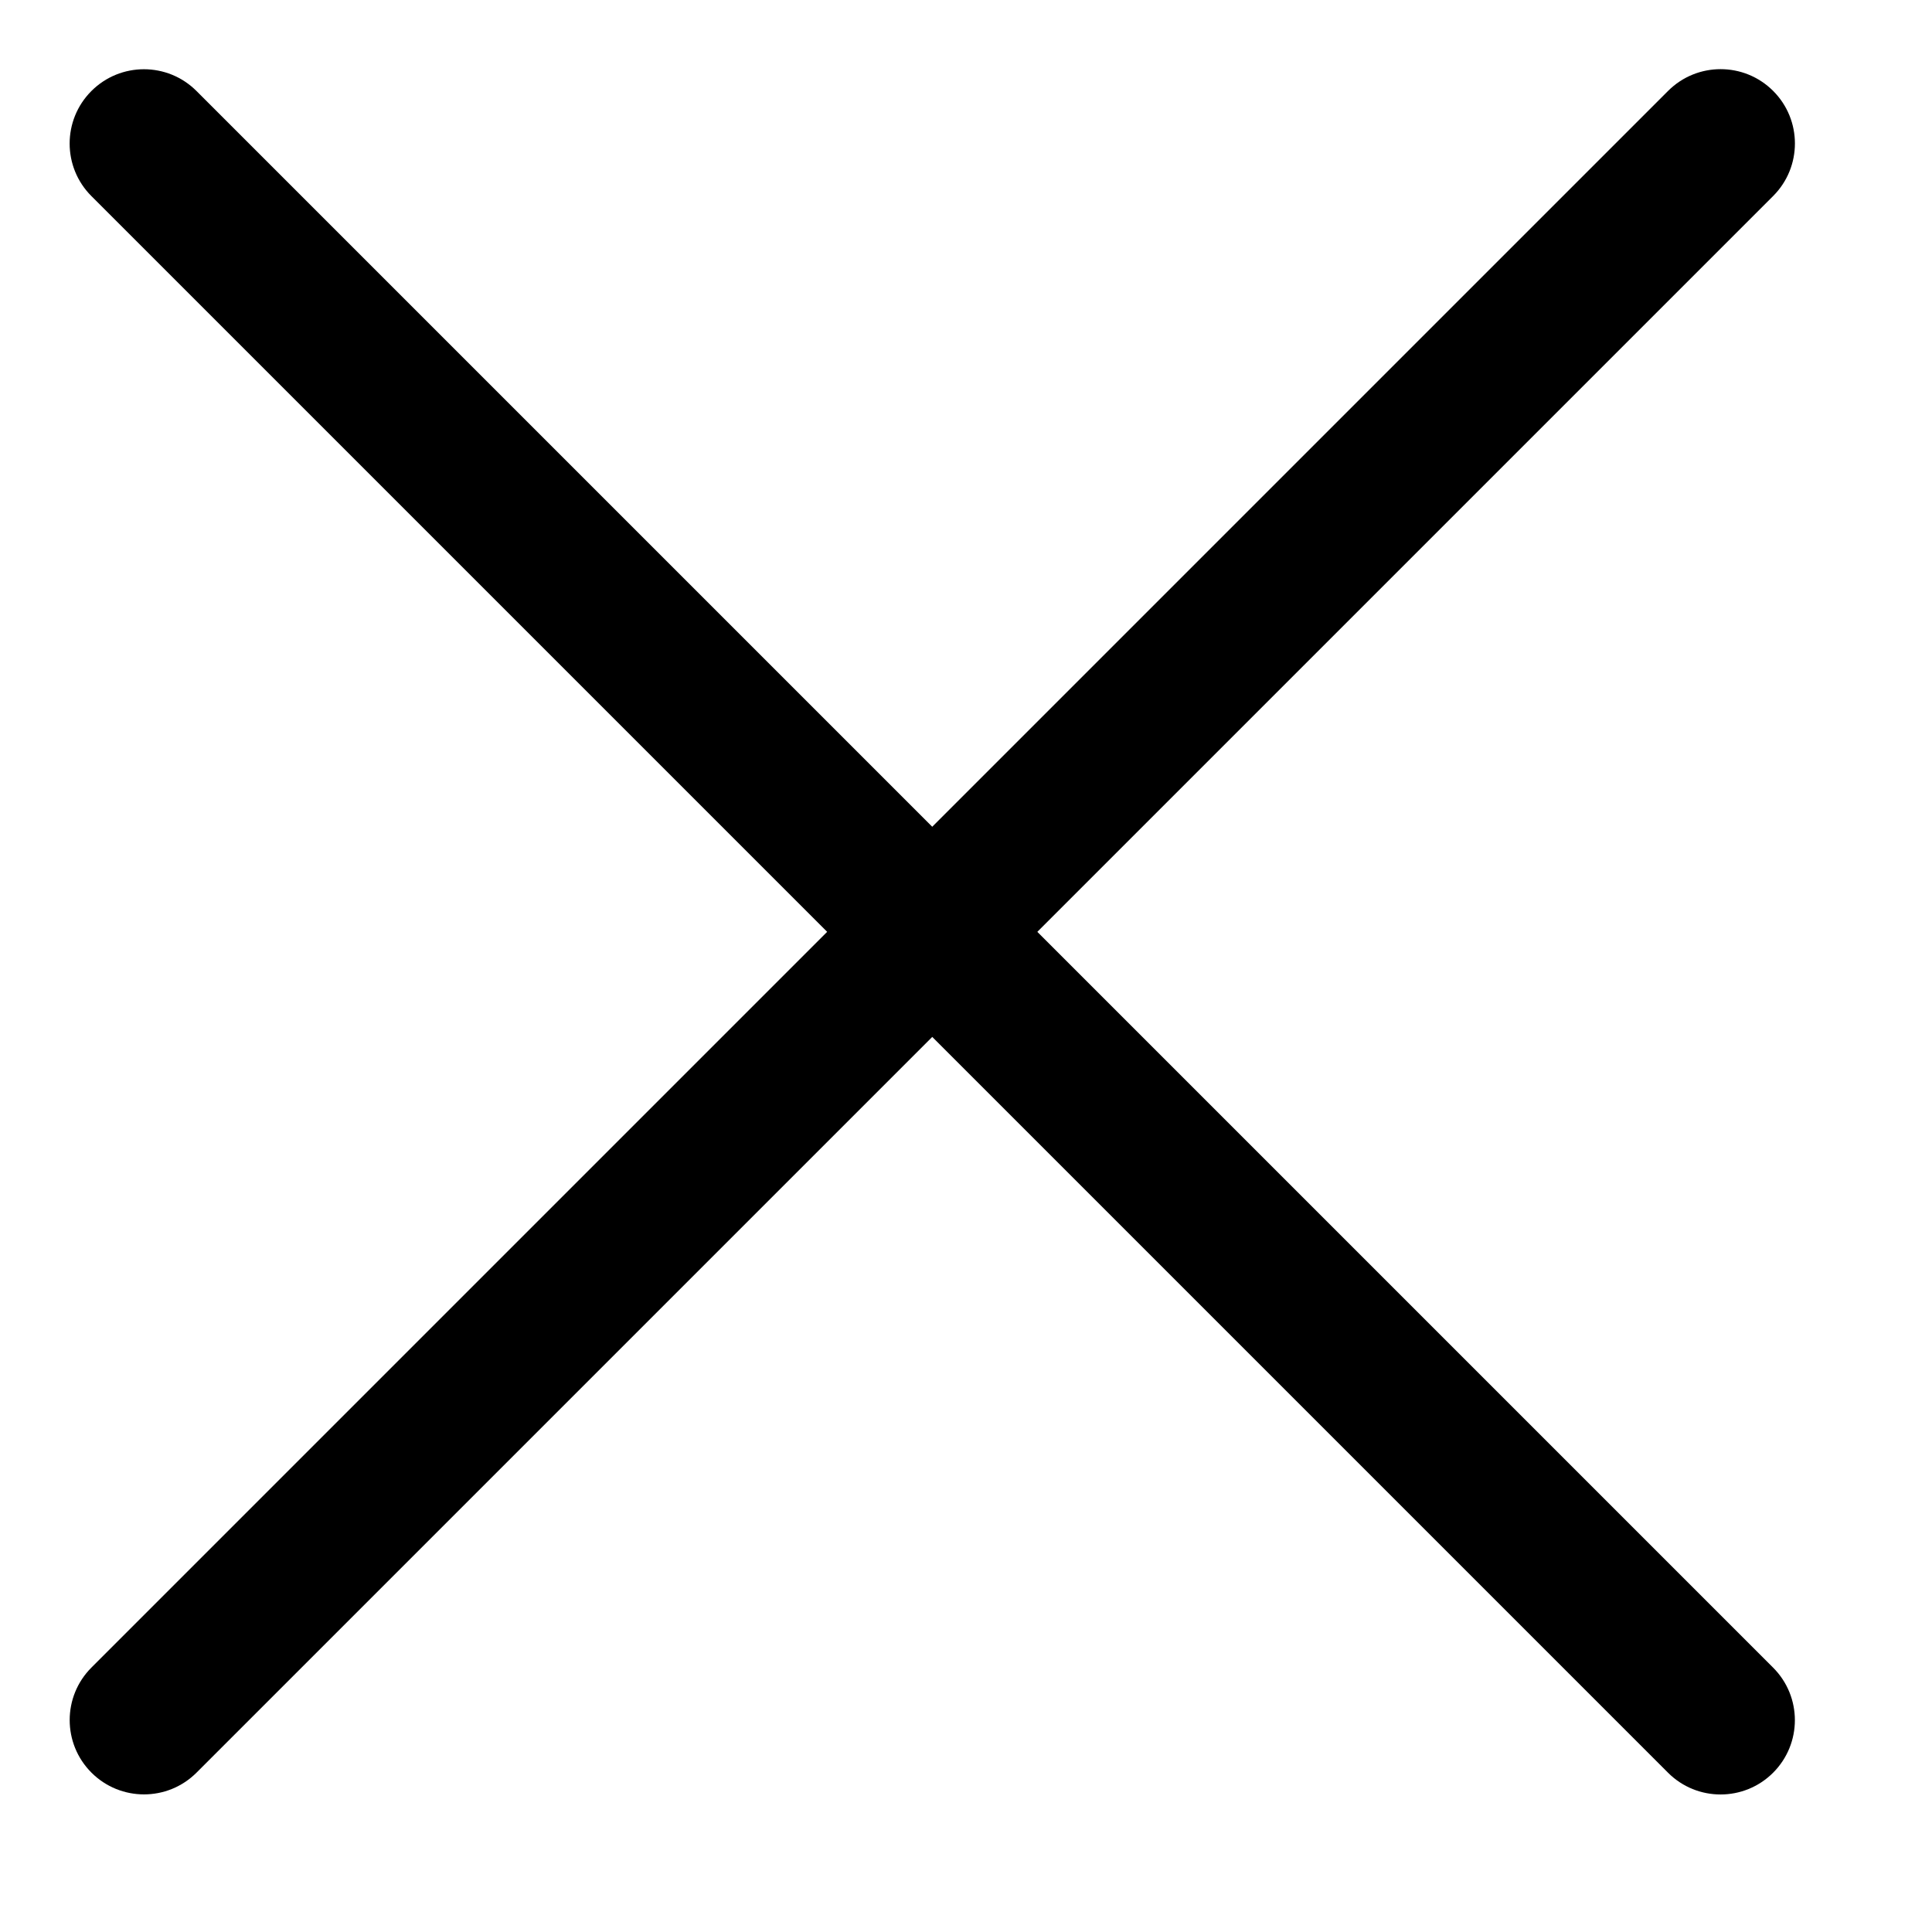
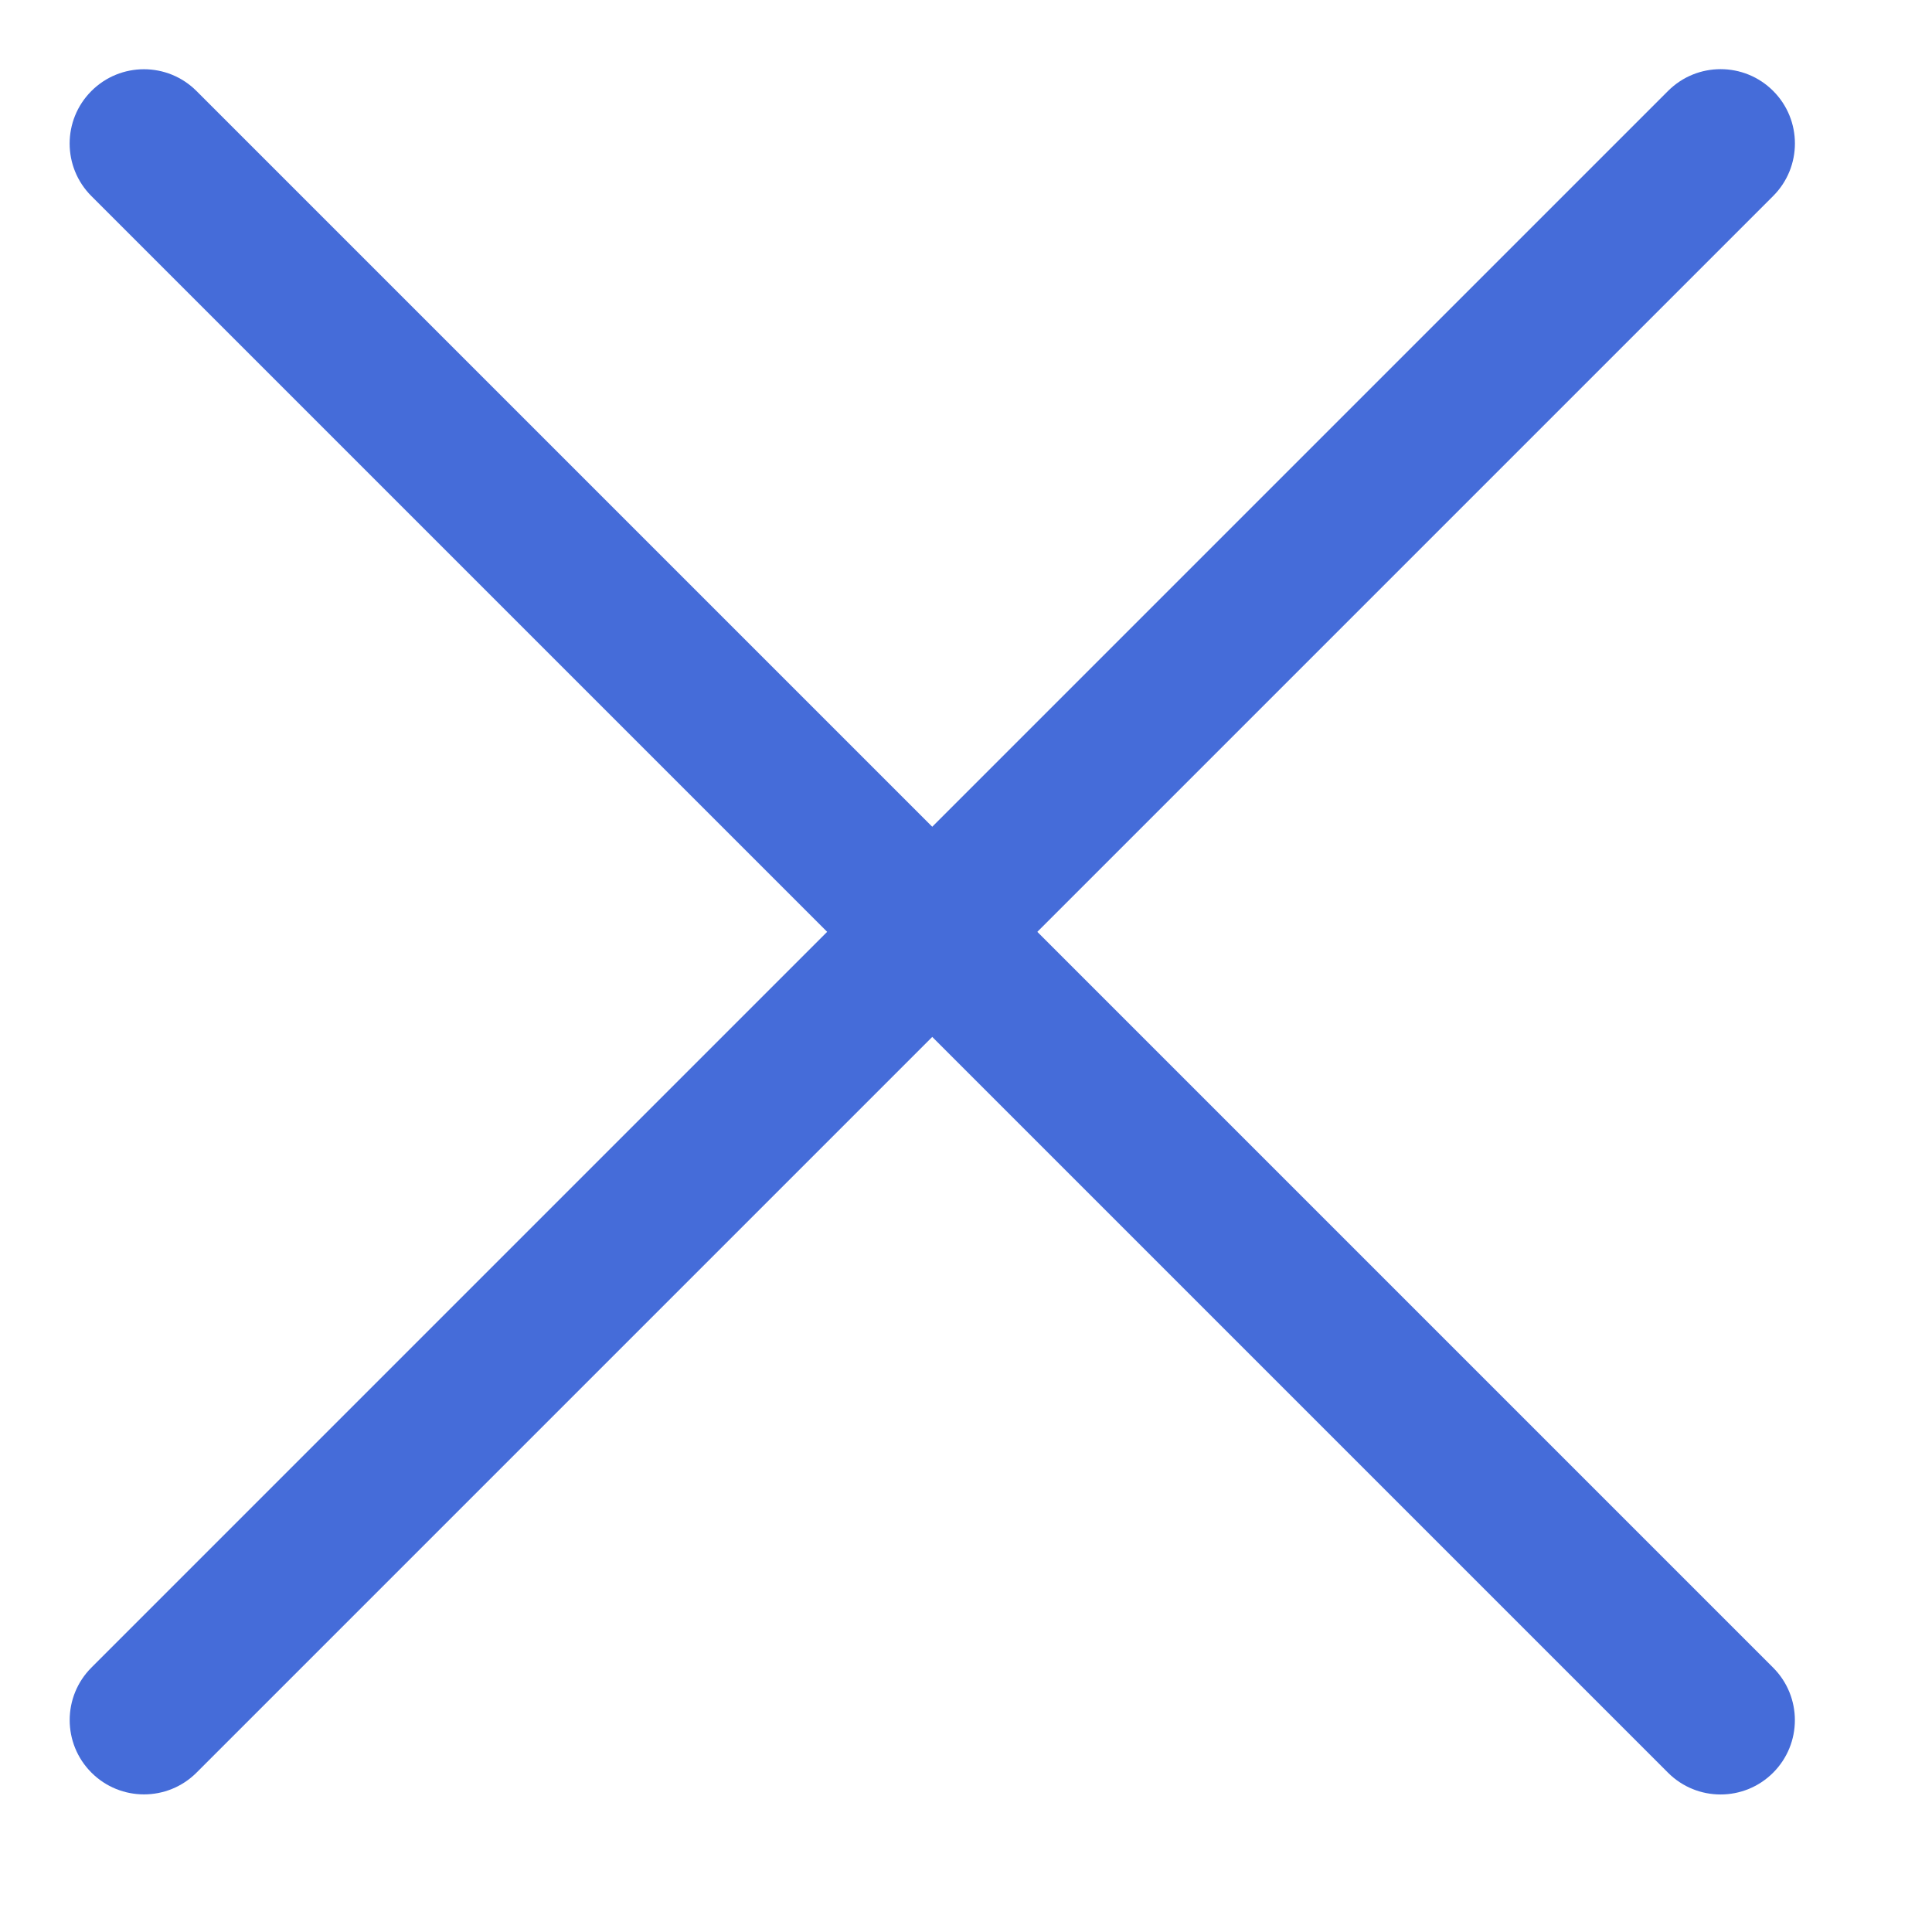
<svg xmlns="http://www.w3.org/2000/svg" width="13px" height="13px" viewBox="0 0 13 13" version="1.1">
  <defs />
  <g id="Main" stroke="none" stroke-width="1" fill="none" fill-rule="evenodd">
-     <g id="Million-mainpage-menu" transform="translate(-1176, -38)" fill="#000">
+     <g id="Million-mainpage-menu" transform="translate(-1176, -38)" fill="#456CD9">
      <g id="Group-4-Copy">
        <g id="x" transform="translate(1176, 37.34043)">
          <rect id="Rectangle-17" transform="translate(6.273406, 6.929705) rotate(-315) translate(-6.273406, -6.929705) " x="5.773" y="-1.072" width="1" height="16.003" rx="0.5" />
          <rect id="Rectangle-17-Copy" transform="translate(6.273406, 6.929705) rotate(-45) translate(-6.273406, -6.929705) " x="5.773" y="-1.072" width="1" height="16.003" rx="0.5" />
        </g>
      </g>
    </g>
  </g>
</svg>
